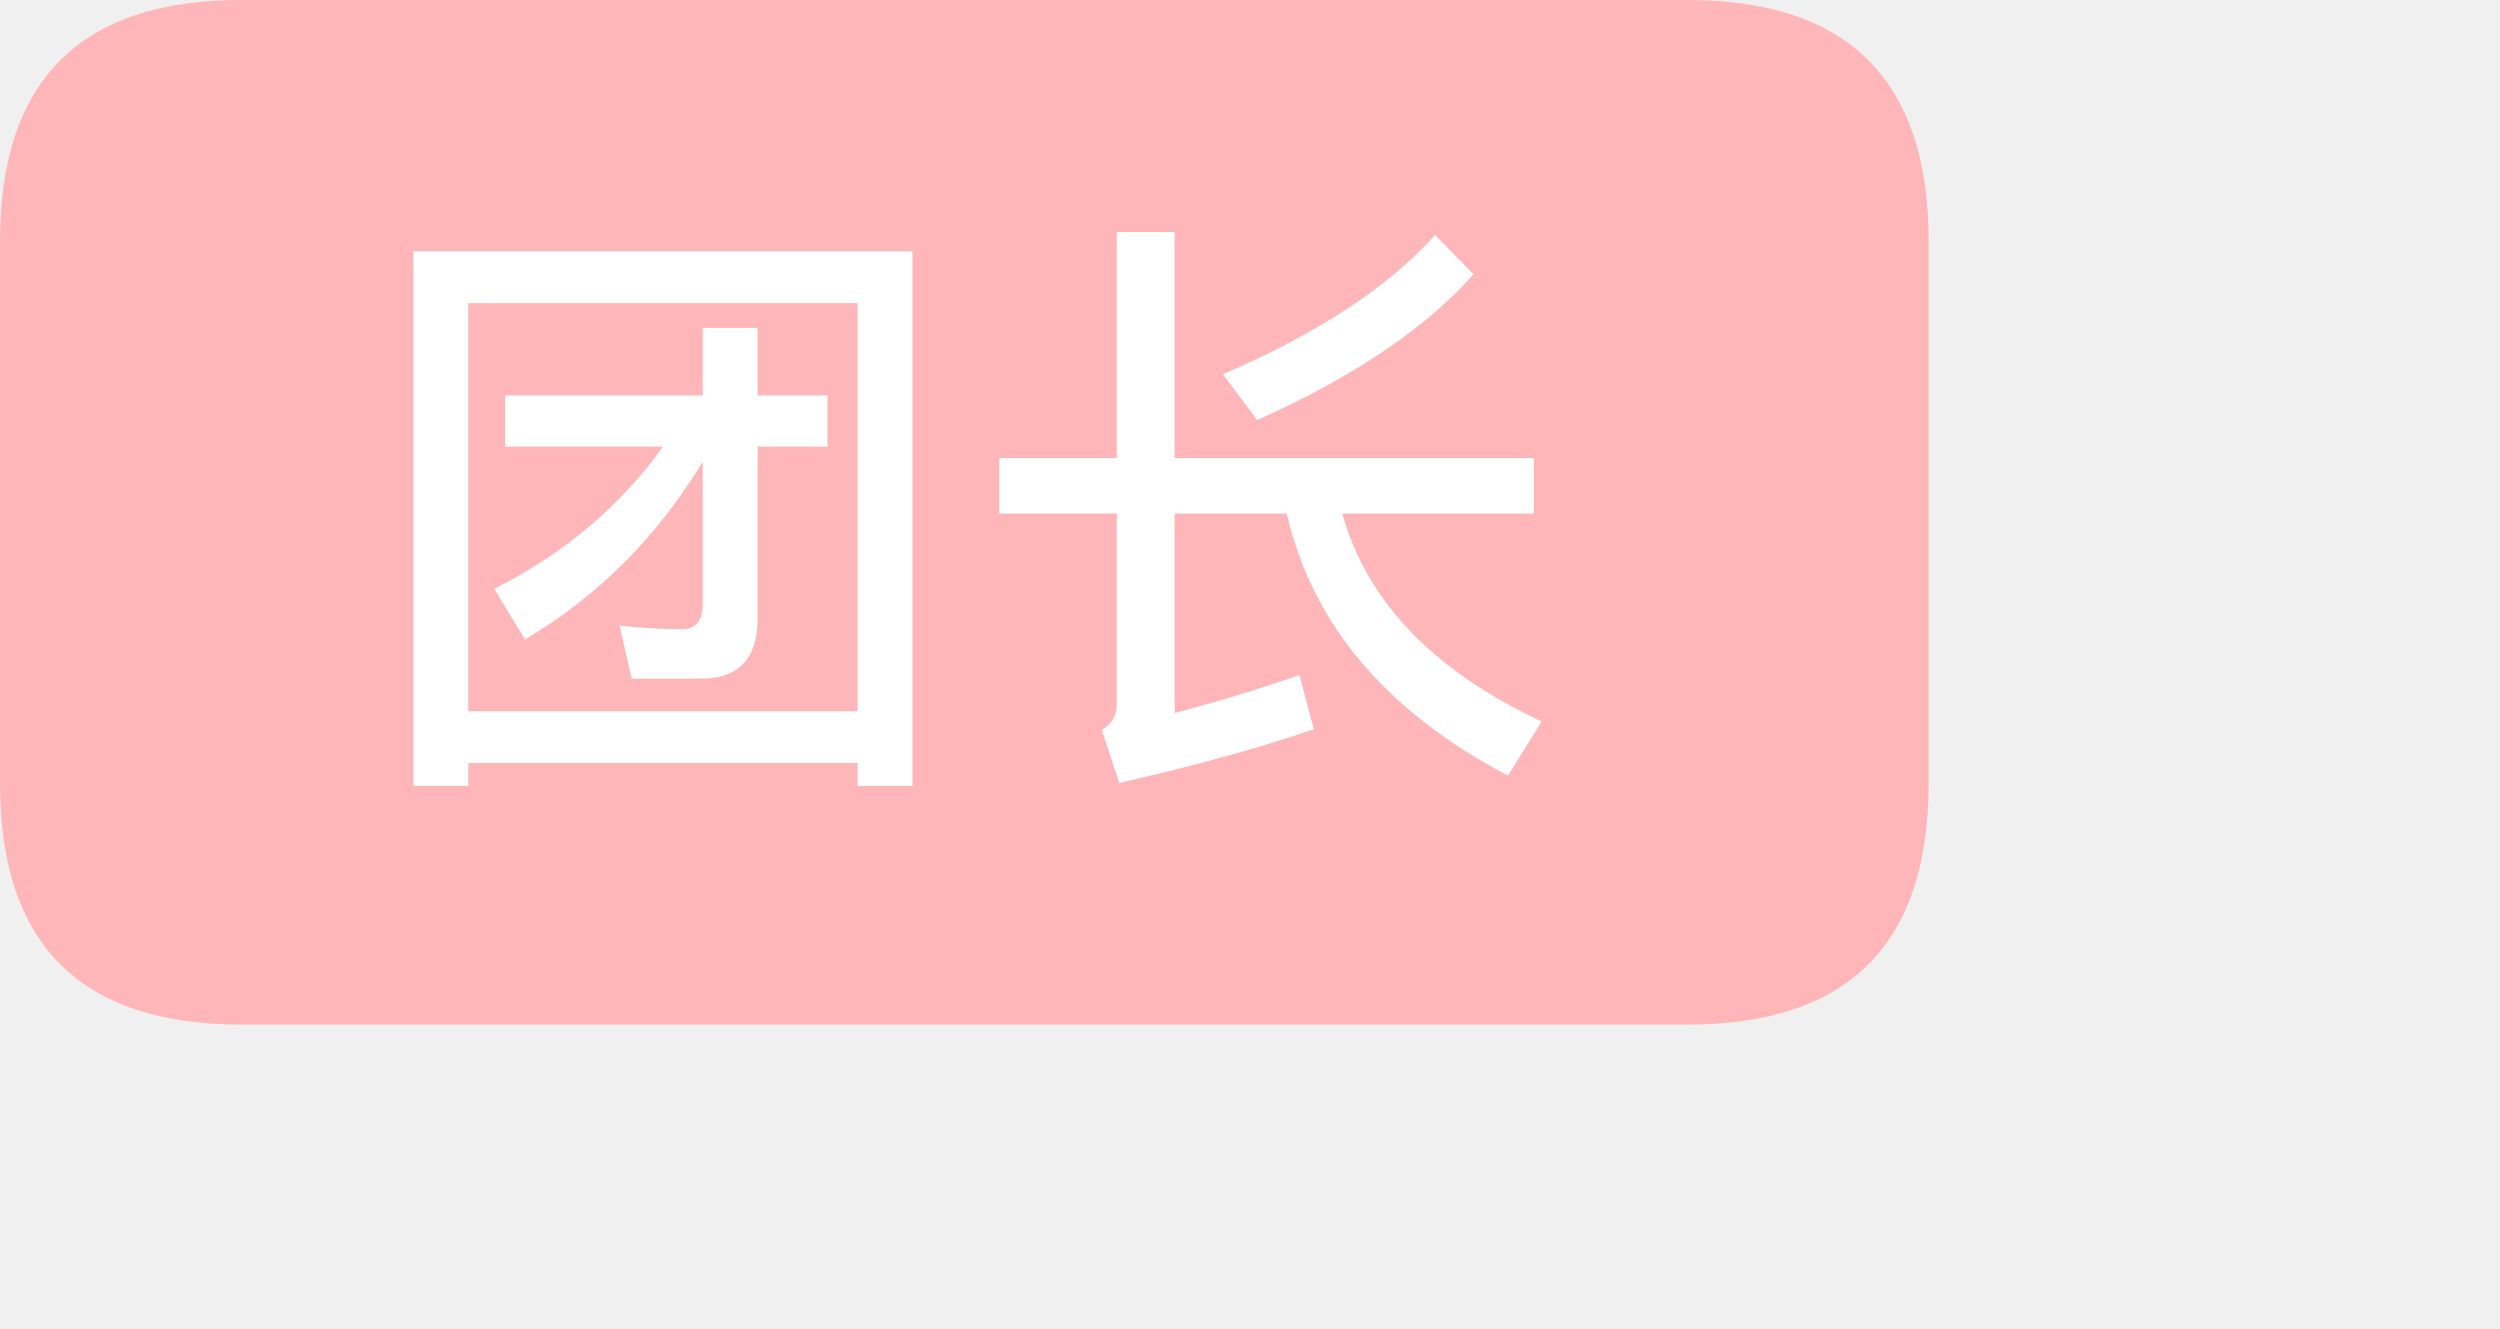
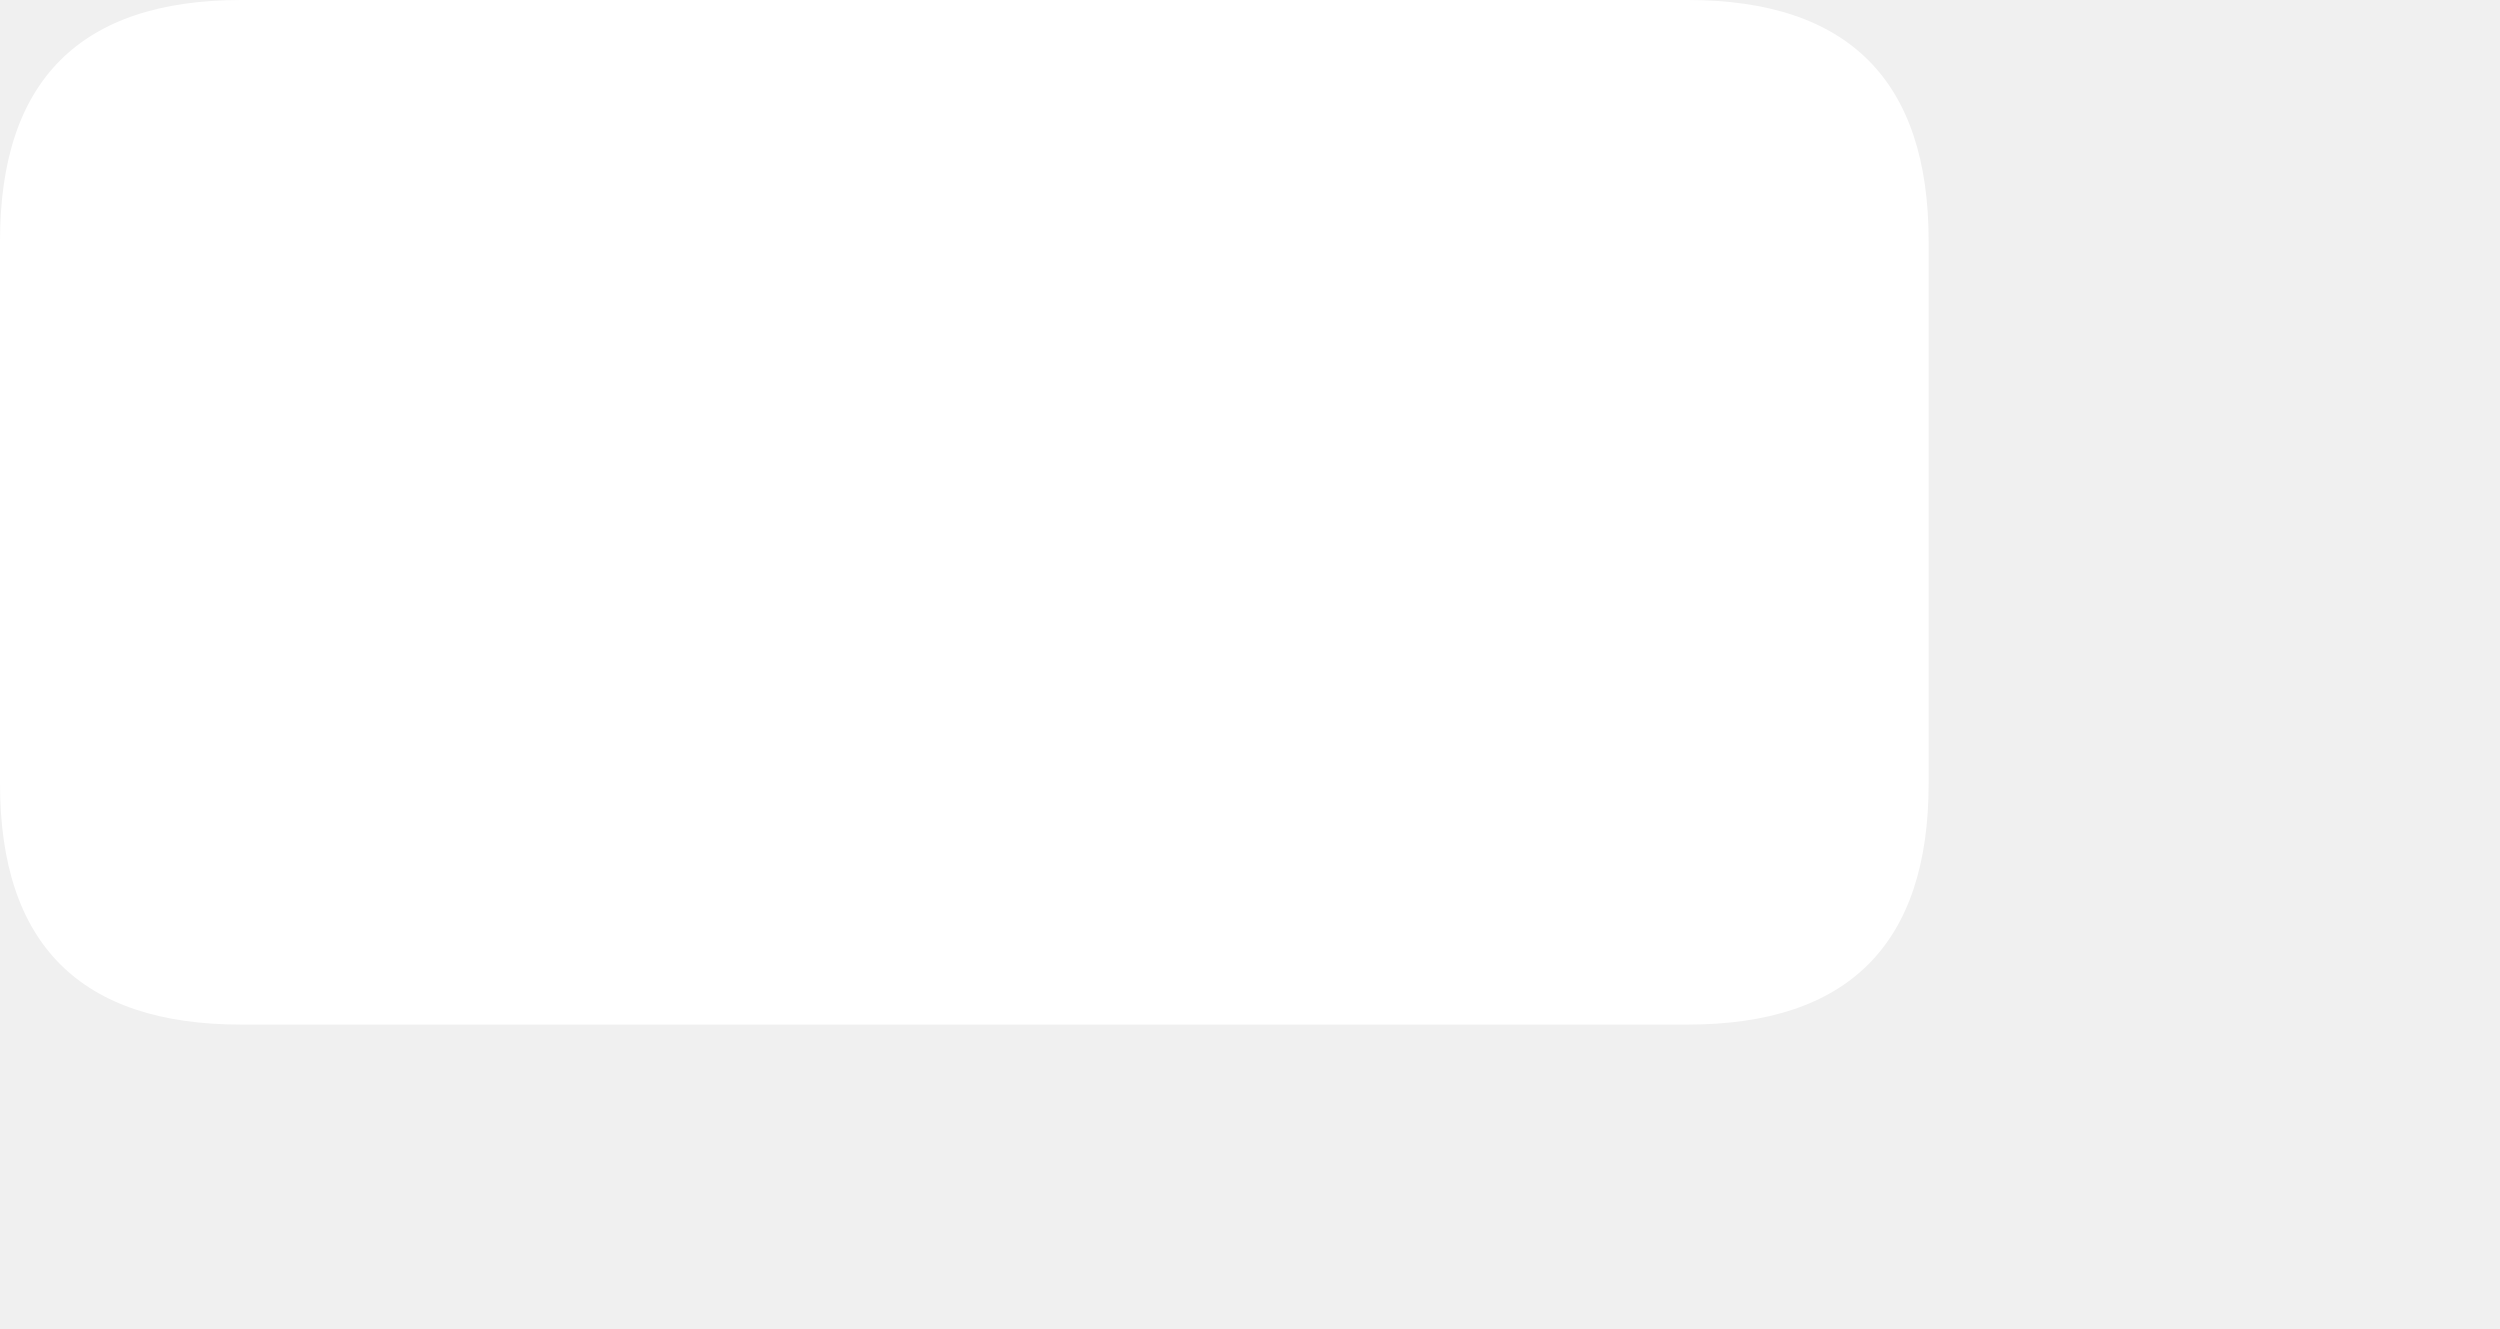
<svg xmlns="http://www.w3.org/2000/svg" t="1642412201970" class="icon" viewBox="0 0 1927 1024" version="1.1" p-id="9926" data-spm-anchor-id="a313x.7781069.0.i26" width="60.219" height="32">
  <defs>
    <style type="text/css" />
  </defs>
-   <path d="M185.825 0h1114.95q185.826 0 185.826 185.825v418.107q0 185.825-185.825 185.825H185.826Q0 789.757 0 603.932V185.825Q0 0 185.825 0z" fill="#ffb6b9" p-id="9927" data-spm-anchor-id="a313x.7781069.0.i23" class="" />
+   <path d="M185.825 0h1114.95q185.826 0 185.826 185.825v418.107q0 185.825-185.825 185.825H185.826Q0 789.757 0 603.932V185.825Q0 0 185.825 0z" fill="#fff" p-id="9927" data-spm-anchor-id="a313x.7781069.0.i23" class="" />
  <path d="M389.304 304.753H541.68v-52.03h42.275v52.03h53.89v39.488h-53.89v132.865c0 30.661-14.866 45.992-43.668 45.992h-53.425l-9.291-40.882c16.724 1.858 32.984 2.788 48.314 2.788 10.22 0 15.795-6.504 15.795-19.048v-110.1C506.838 413.46 461.31 459.452 404.634 492.9l-23.693-39.023c54.354-27.41 97.559-64.11 130.078-109.637H389.304v-39.488z m314.044-111.03V605.79h-42.275v-17.653H360.965v17.653H318.69V193.723h384.658zM360.965 548.184h300.108V233.675H360.965v314.51z m409.28-195.116h90.59V178.857h44.598v174.21h276.88v42.74H1034.58c19.047 67.827 70.15 121.251 153.77 160.275l-26.015 41.81c-94.306-49.708-150.983-117.07-170.494-202.084h-86.41v153.77c32.056-8.362 64.11-18.118 96.165-29.268l11.15 41.811c-46.456 15.795-96.63 29.267-150.054 41.346l-13.472-40.881c7.433-4.182 11.614-10.685 11.614-19.977V395.808h-90.59v-42.74z m335.879-171.889l29.732 30.197c-37.165 41.81-92.448 78.976-166.778 112.424l-26.48-35.307c73.4-31.59 127.755-67.361 163.526-107.314z" fill="#ffffff" p-id="9928" data-spm-anchor-id="a313x.7781069.0.i24" class="selected" />
</svg>
